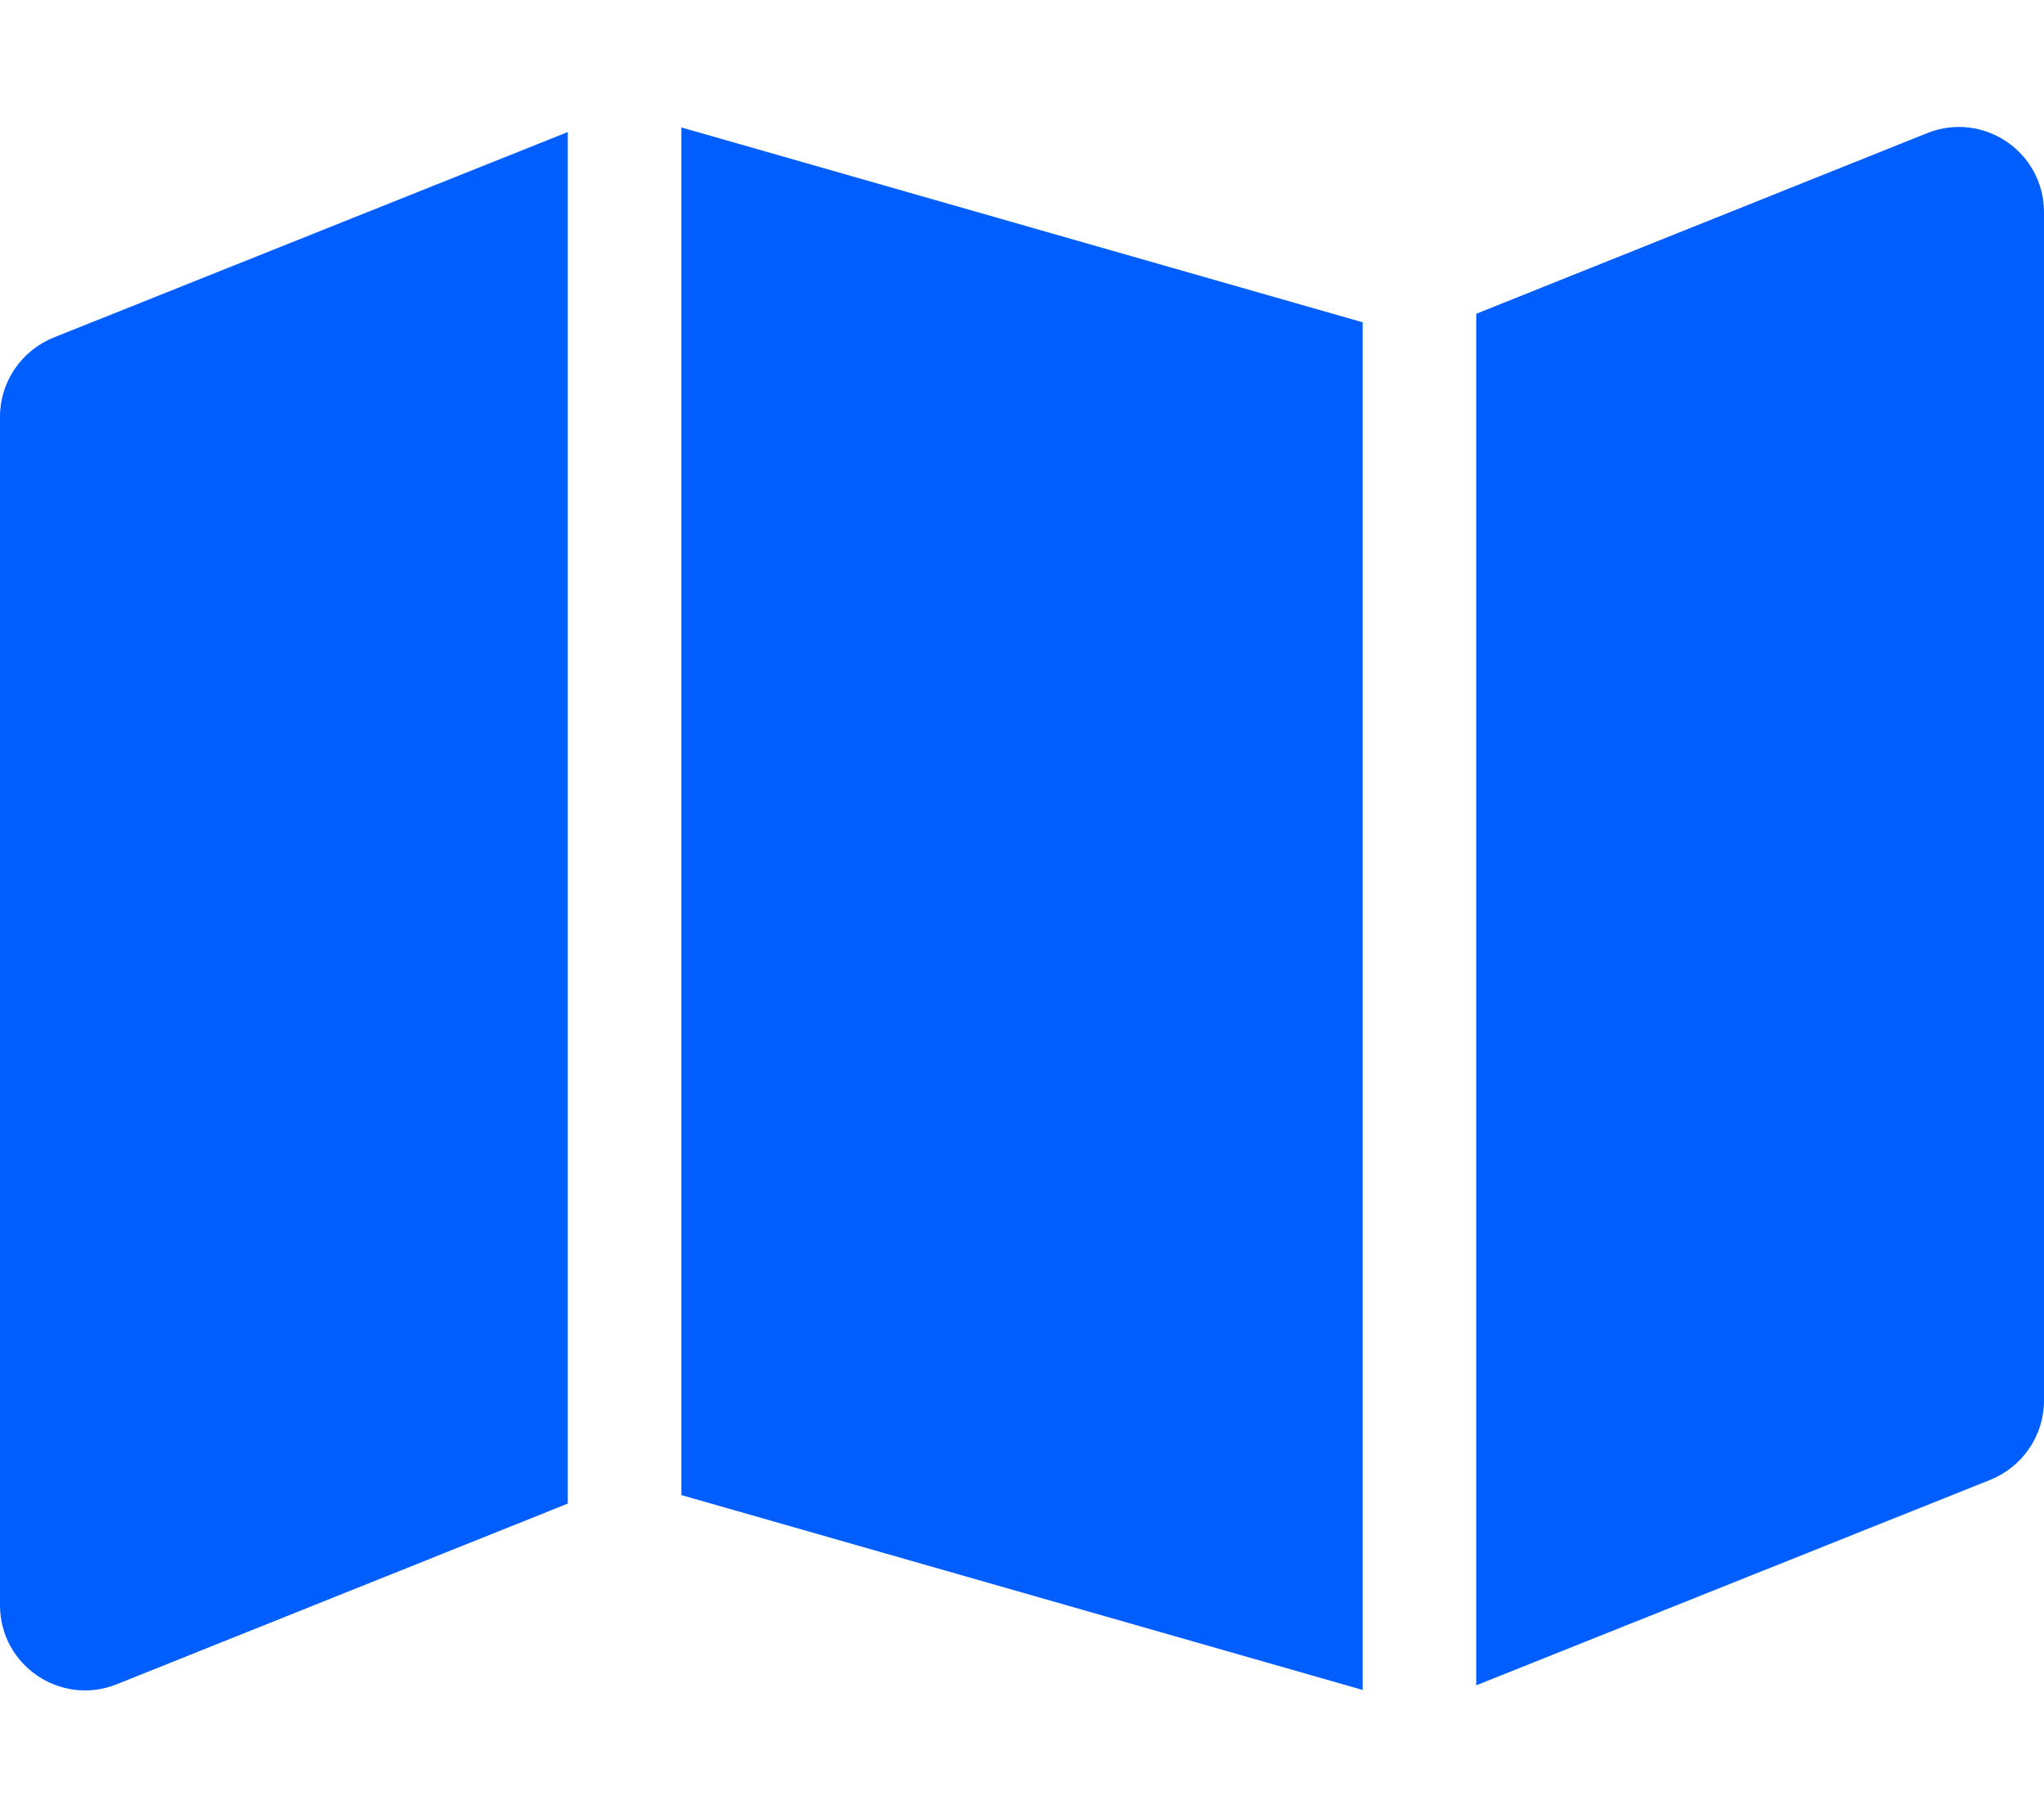
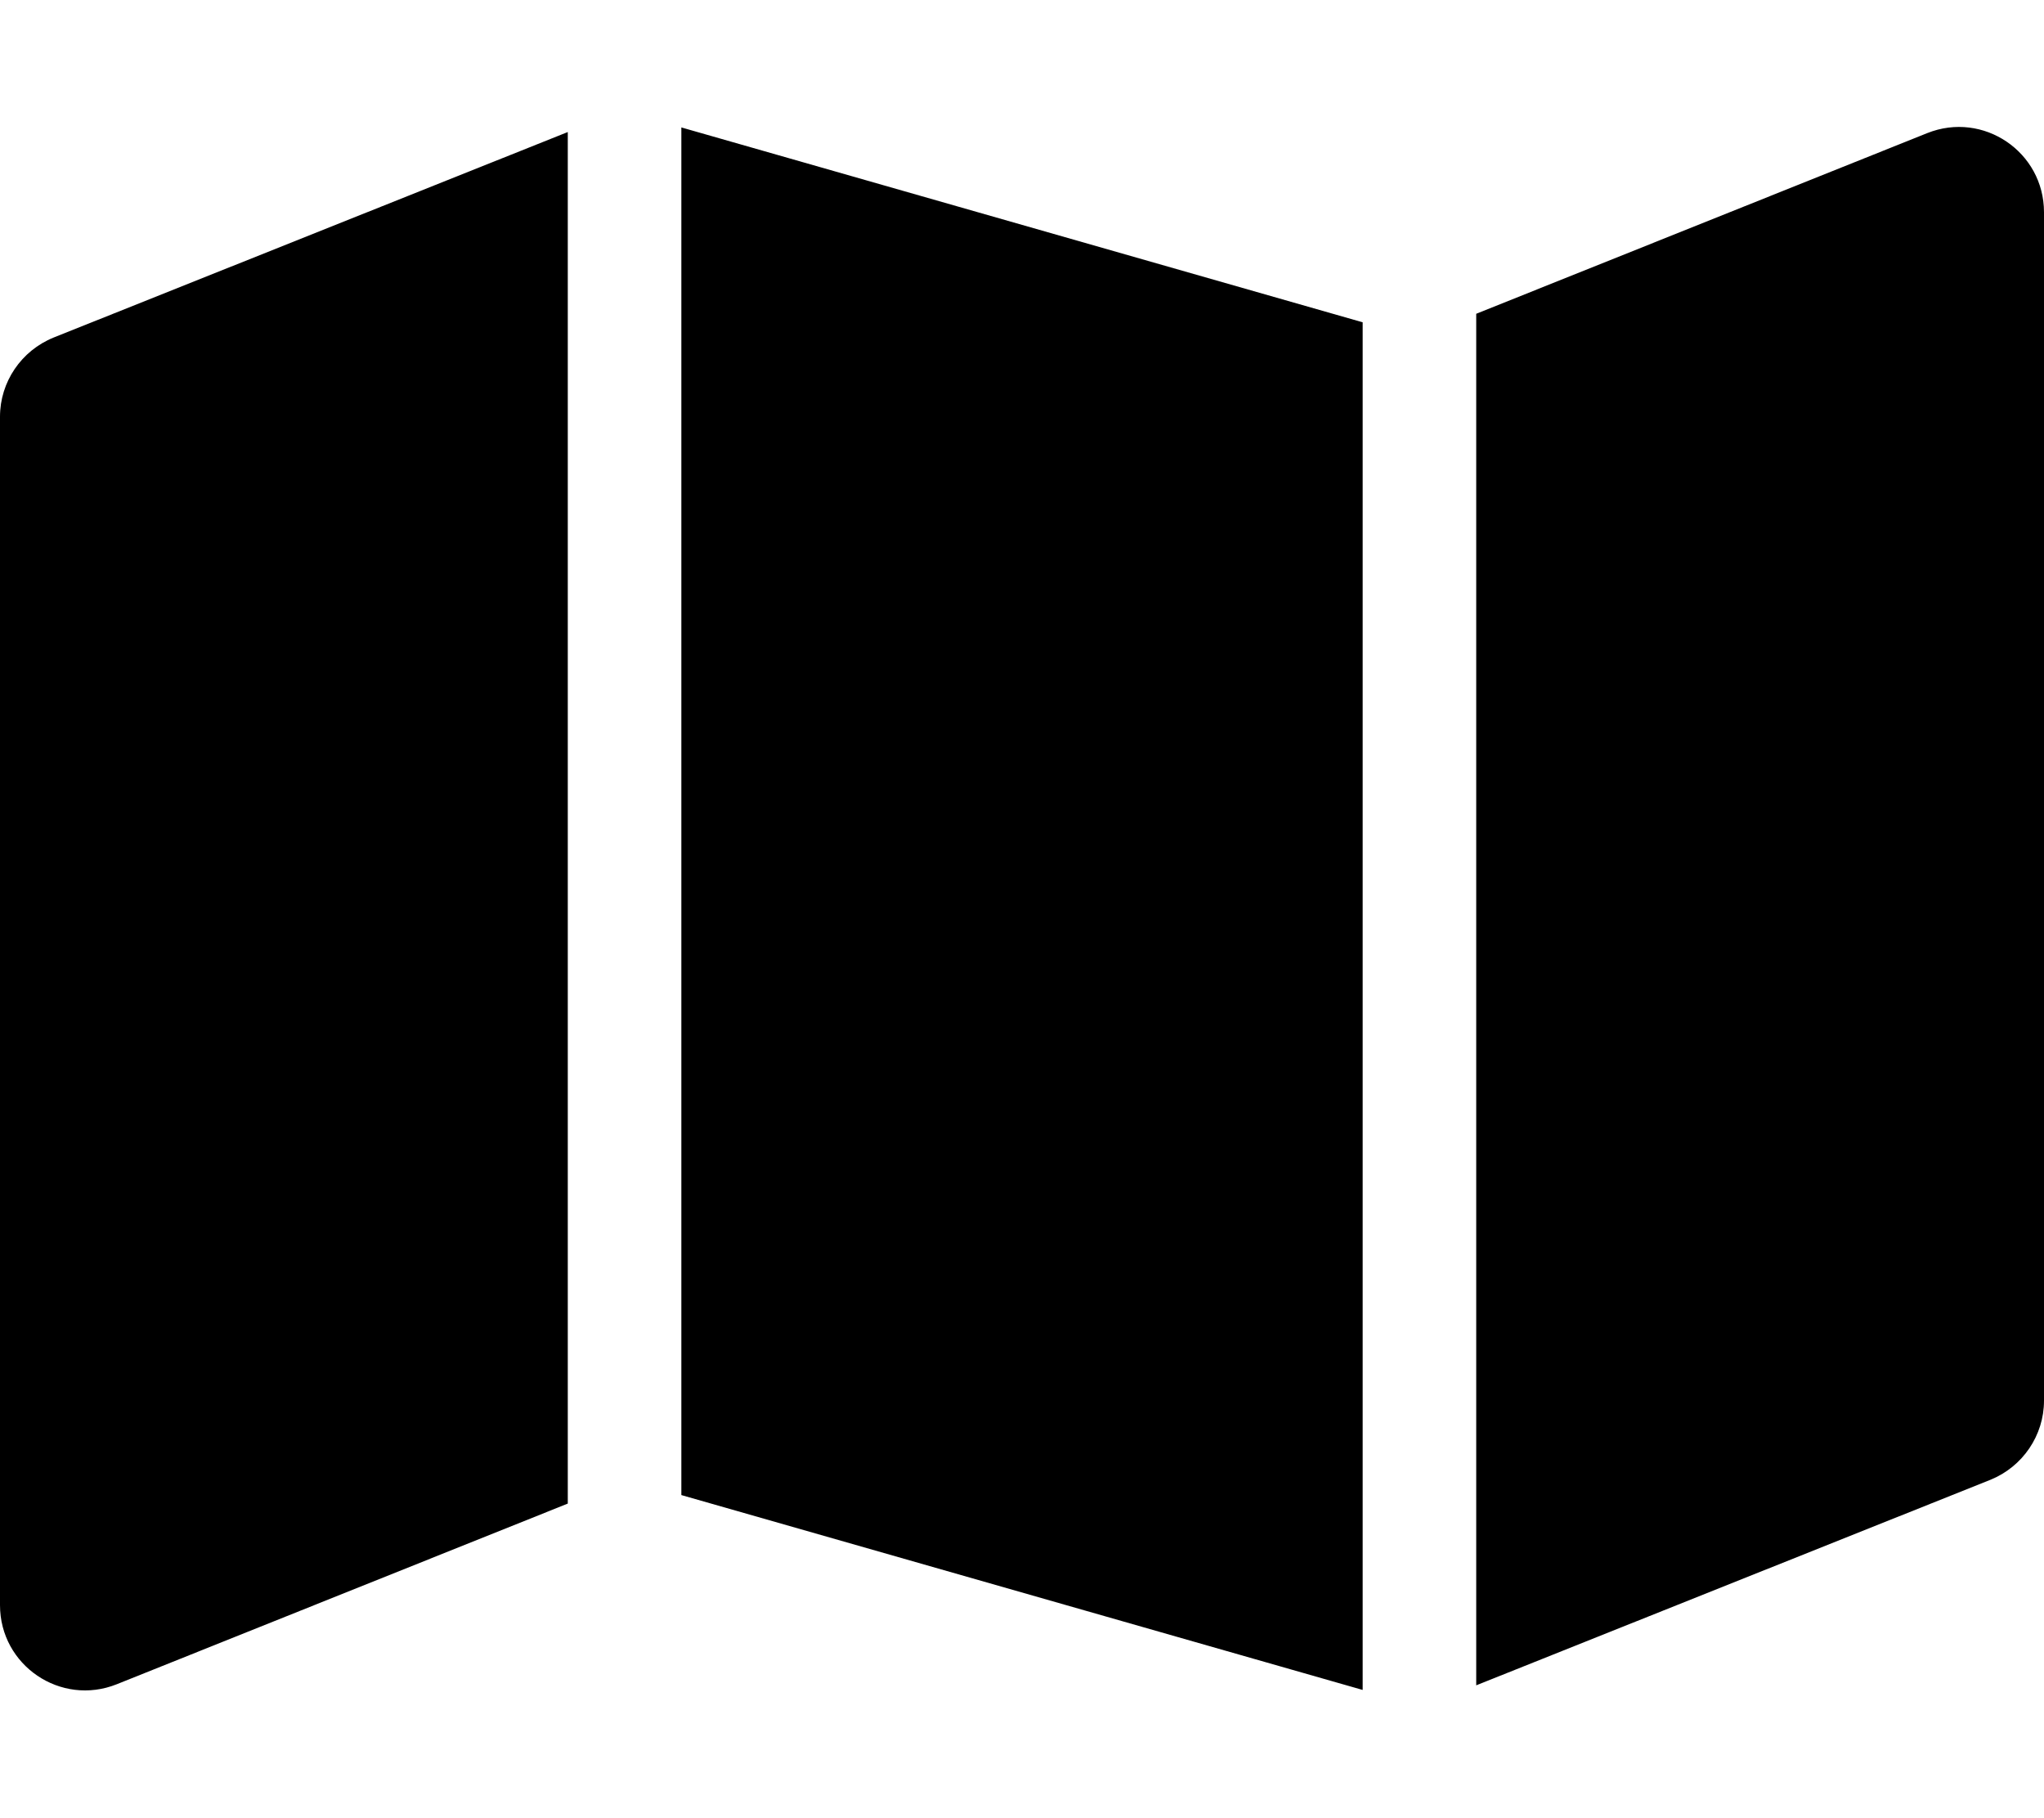
<svg xmlns="http://www.w3.org/2000/svg" viewBox="0 0 576 512">
-   <style>
-         svg {
-             fill: #005eff
-         }
-     </style>
  <path d="M384 476.1L192 421.2V35.9L384 90.8V476.1zm32-1.2V88.4L543.1 37.5c15.8-6.3 32.9 5.3 32.9 22.3V394.6c0 9.8-6 18.6-15.1 22.3L416 474.8zM15.1 95.1L160 37.2V423.6L32.9 474.5C17.1 480.8 0 469.2 0 452.2V117.4c0-9.8 6-18.6 15.1-22.3z" />
</svg>
